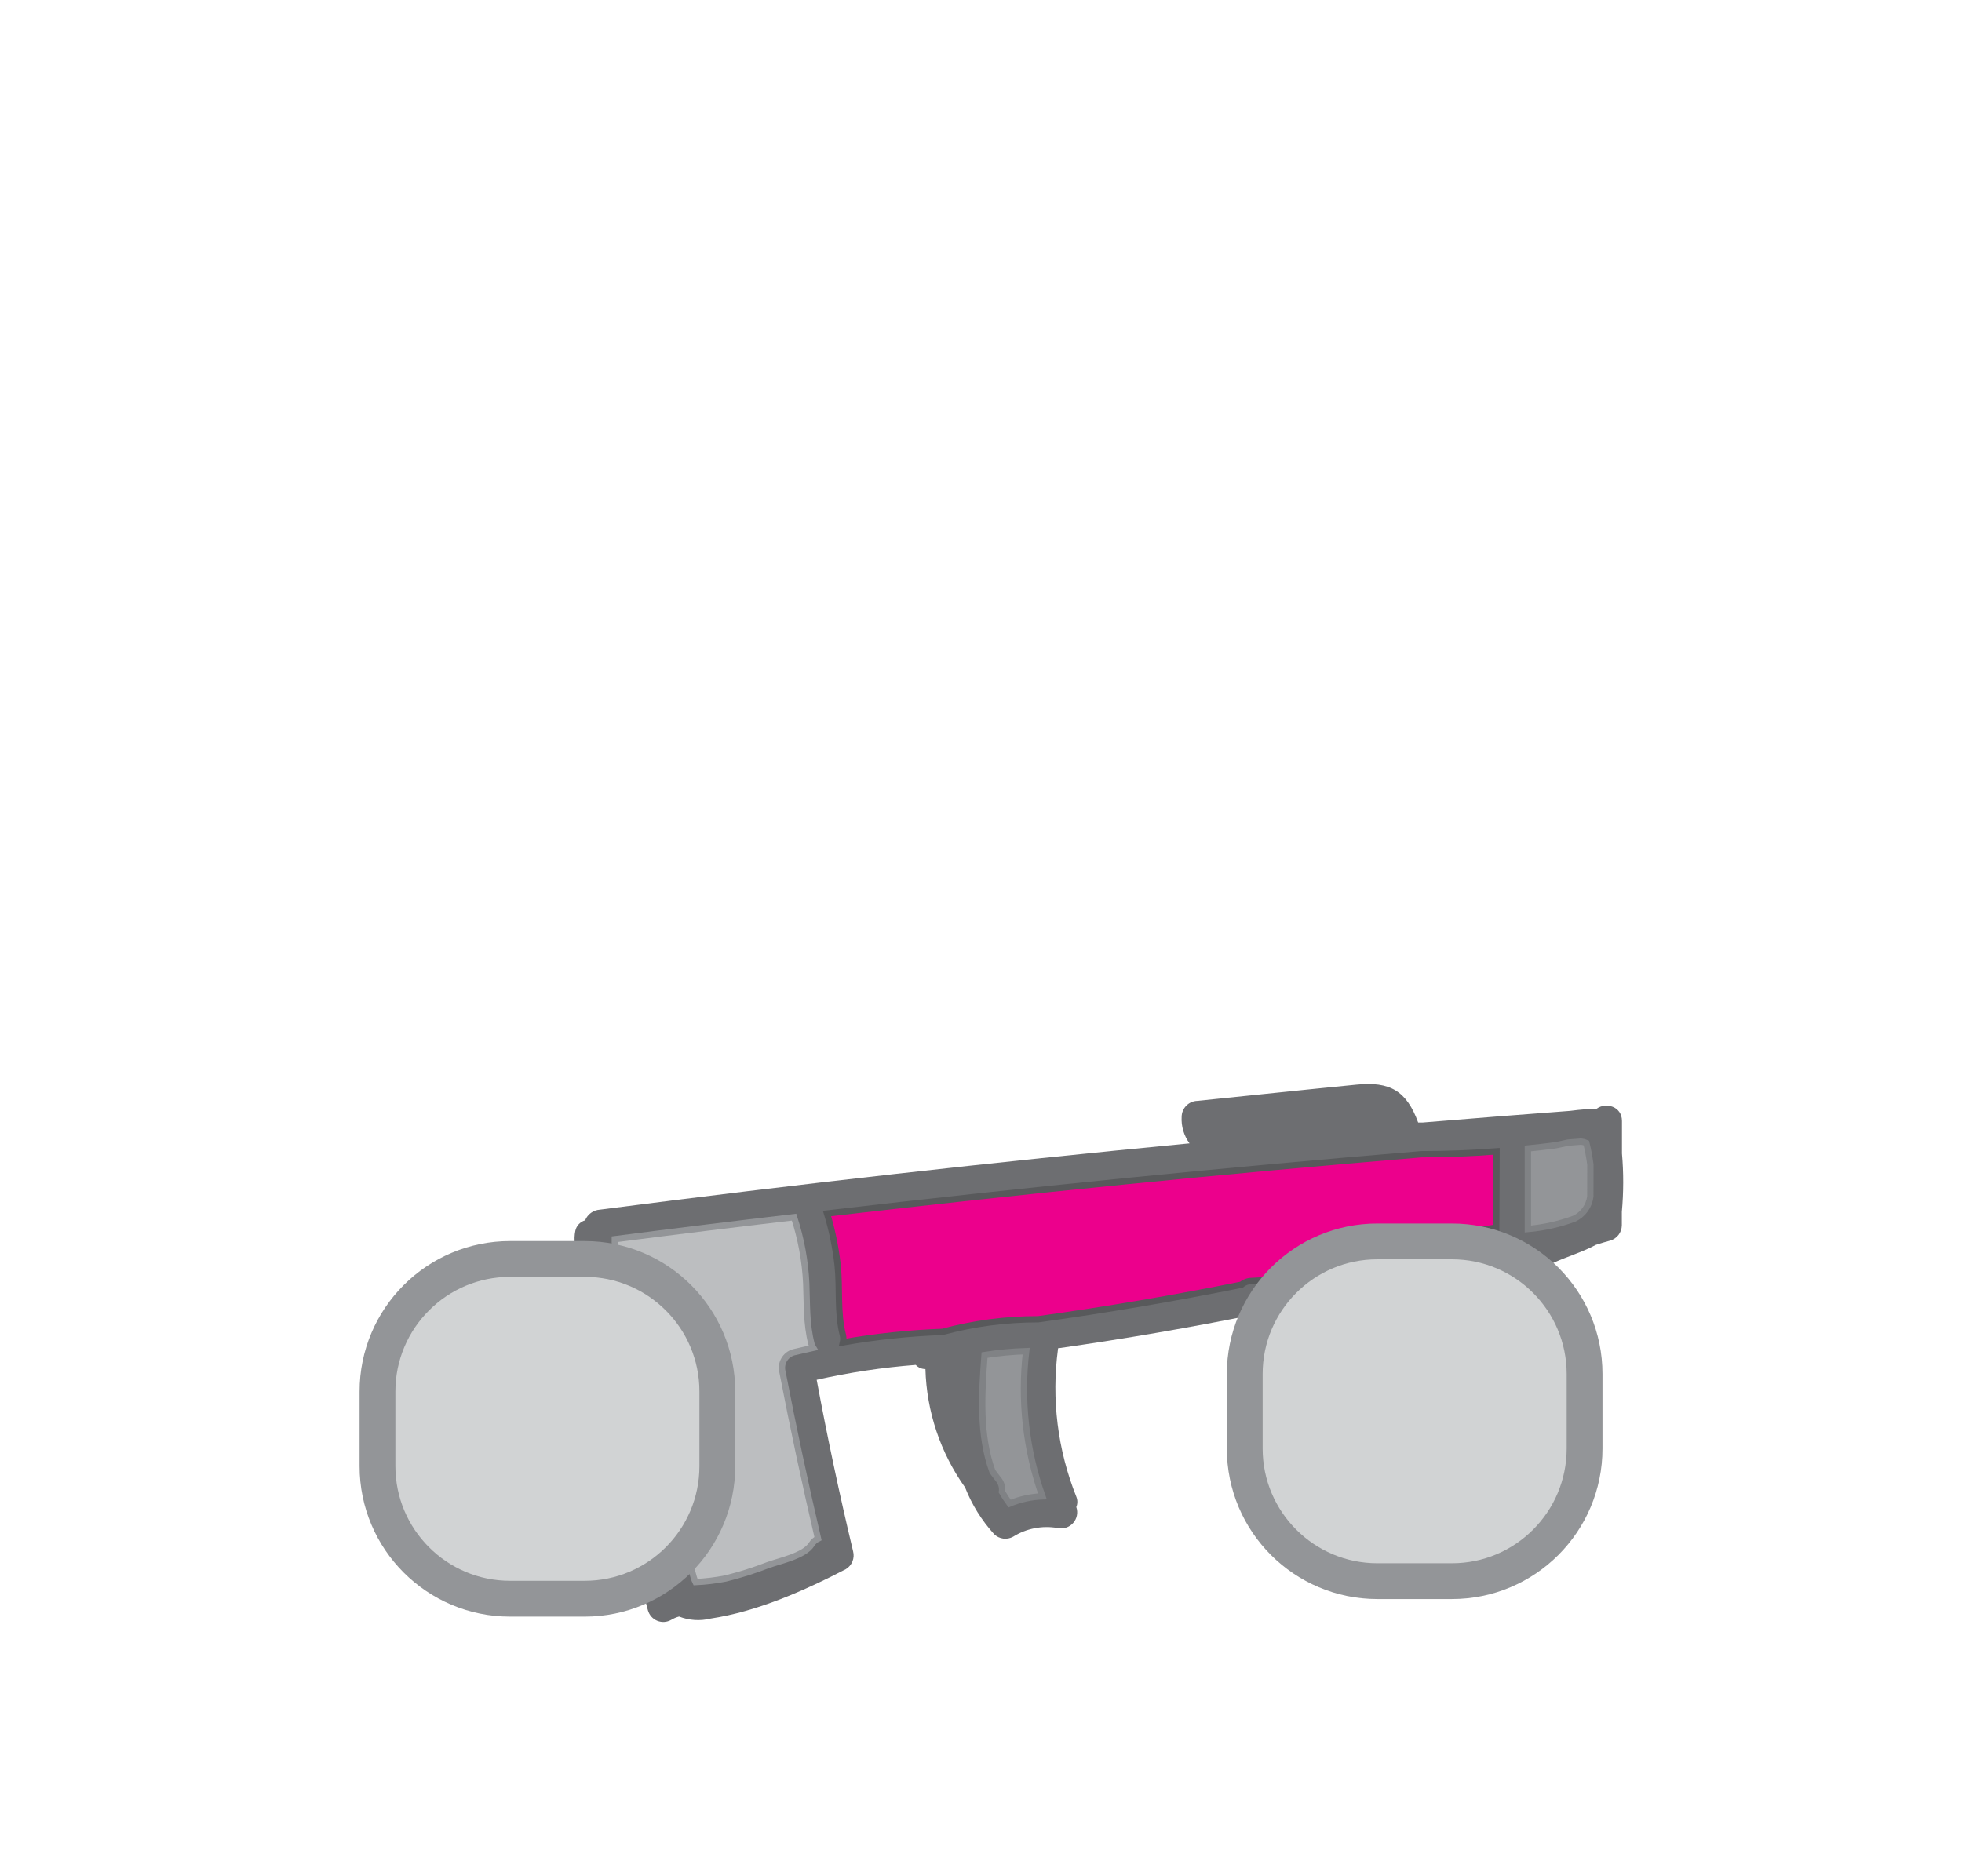
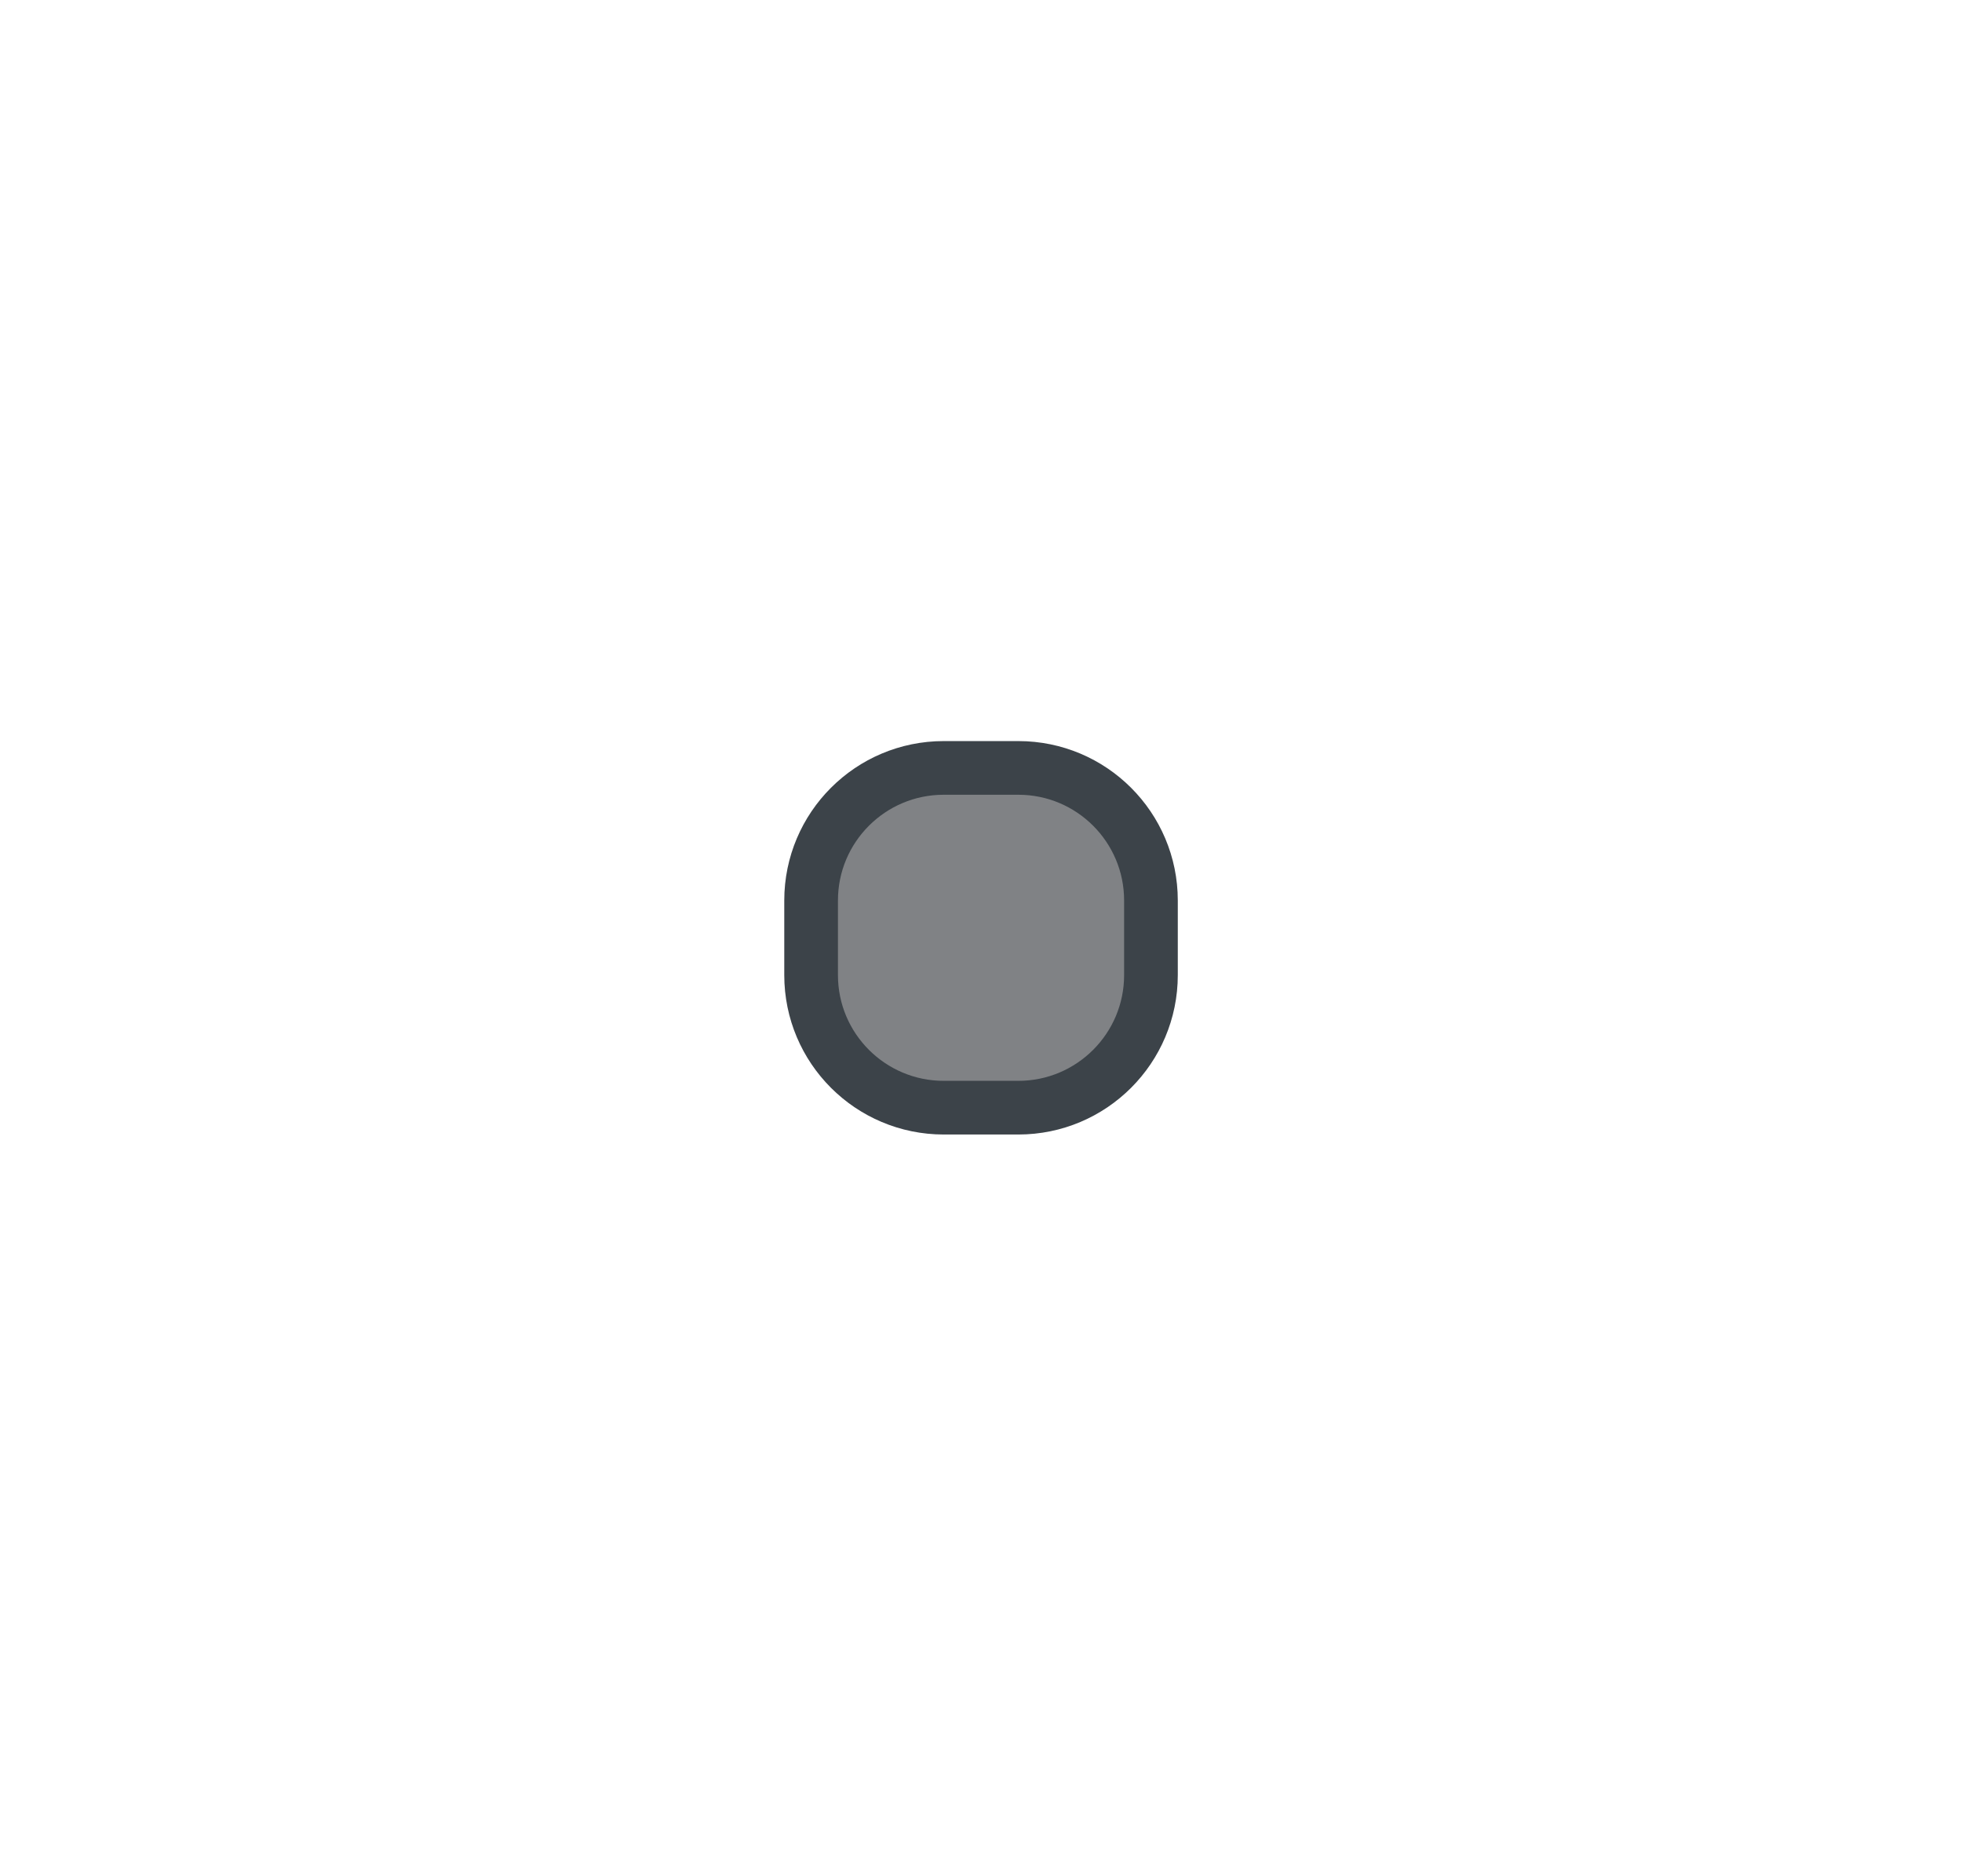
<svg xmlns="http://www.w3.org/2000/svg" width="310.66" height="297.04" viewBox="0 0 310.66 297.04">
-   <path d="M256.82,182.68v-5.15c0-2.32-2.57-3-4-1.94a17.33,17.33,0,0,0-1.8.09c-.82.06-1.63.16-2.45.26q-11.65.87-23.29,1.84h-.73c-1.83-5-4.44-6.54-9.77-6-8.4.82-16.79,1.72-25.18,2.57a2.56,2.56,0,0,0-2.5,2.5,6.48,6.48,0,0,0,1.25,4.23Q141.59,185.55,95,191.58a2.71,2.71,0,0,0-2.35,1.69,2.21,2.21,0,0,0-1.55,1.65,6.27,6.27,0,0,0,.59,4.18,2,2,0,0,0,.43.55c-.33,8.29-.39,16.67,1.55,24.78,2,8.3,5.7,16.32,9,24.25a2.27,2.27,0,0,0-1.07,2.7l1,3.68a2.52,2.52,0,0,0,3.67,1.49,4.83,4.83,0,0,1,1.25-.53,8.29,8.29,0,0,0,5,.32c7.39-1.11,14.83-4.41,21.41-7.82a2.54,2.54,0,0,0,1.15-2.82q-3.23-13.51-5.77-27.17A110.14,110.14,0,0,1,145,216.17a2.06,2.06,0,0,0,1.53.66,33.94,33.94,0,0,0,6.28,18.75,24.21,24.21,0,0,0,4.61,7.41,2.54,2.54,0,0,0,3,.39,10,10,0,0,1,7-1.38,2.55,2.55,0,0,0,3-3.32,2.11,2.11,0,0,0,0-1.64,46.39,46.39,0,0,1-2.9-23.39s0-.07,0-.11q15.84-2.25,31.52-5.43a2.47,2.47,0,0,0,.8-.32c5.89-.51,11.47-2.59,17.17-4.08,6-1.58,12.11-2.86,18.24-3.92a2.51,2.51,0,0,0,2,.47l5.31-.95a2.58,2.58,0,0,0,3.21.79c2.07-1,4.71-1.75,6.9-2.94.75-.25,1.51-.47,2.29-.68a2.55,2.55,0,0,0,1.84-2.41v-2c0-.05,0-.1,0-.15A51.85,51.85,0,0,0,256.82,182.68Z" fill="#6d6e71" />
-   <path d="M129.52,243.68a2.47,2.47,0,0,0-1,.9c-1.16,1.85-5,2.6-6.92,3.3a54.81,54.81,0,0,1-6.72,2.12,32.7,32.7,0,0,1-4.75.57c-.41-.83-.58-2.17-1-3a2,2,0,0,0-2.16-1.27c-2.92-7-6.07-14.14-8.1-21.45-2.23-8-2.18-16.39-1.85-24.66a2.47,2.47,0,0,0,.33-1.23l0-2.7q14.18-1.83,28.38-3.49a39.85,39.85,0,0,1,1.93,10.5c.13,3.24,0,6.35.81,9.52a2.59,2.59,0,0,0,.29.68c-1,.23-2.08.46-3.12.71a2.56,2.56,0,0,0-1.75,3.08Q126.45,230.54,129.52,243.68Z" fill="#bcbec0" stroke="#939598" stroke-miterlimit="10" />
-   <path d="M159.86,238.13a18.7,18.7,0,0,1-1.21-1.85,2.53,2.53,0,0,0-.58-2c-.33-.4-.62-.82-.93-1.23-2.1-5.73-1.72-12.27-1.25-18.44a53.35,53.35,0,0,1,6.59-.62,51.07,51.07,0,0,0,2.57,23A15,15,0,0,0,159.86,238.13Z" fill="#939598" stroke="#808285" stroke-miterlimit="10" />
-   <path d="M236.91,194.49a2.81,2.81,0,0,0-.47,0c-6.38,1-12.72,2.32-19,3.9s-12.73,4.27-19.32,4.49a2.41,2.41,0,0,0-1.55.59q-16,3.22-32.18,5.47a57.71,57.71,0,0,0-15.16,2,116.17,116.17,0,0,0-15.76,1.66,2.54,2.54,0,0,0,0-1.12c-.94-3.61-.45-7.39-.84-11.08a45.27,45.27,0,0,0-1.68-8.21q47-5.48,94.13-9.39,5.95,0,11.88-.46Z" fill="#ec008c" stroke="#58595b" stroke-miterlimit="10" />
-   <path d="M251.81,189.49a4.5,4.5,0,0,1-2.54,3.52,28.4,28.4,0,0,1-7.35,1.64V181.89c1.4-.14,2.8-.3,4.19-.48.59-.08,1.37-.29,2.18-.45l2.06-.16a2.6,2.6,0,0,1,.83.22c.25,1,.48,2.21.64,3.41Z" fill="#939598" stroke="#808285" stroke-miterlimit="10" />
-   <rect x="59.77" y="199.39" width="53.81" height="53.81" rx="21" ry="21" fill="#d1d3d4" stroke="#939598" stroke-miterlimit="10" stroke-width="5.67" />
-   <rect x="197.09" y="196.61" width="53.81" height="53.81" rx="21" ry="21" fill="#d1d3d4" stroke="#939598" stroke-miterlimit="10" stroke-width="5.67" />
+   <rect x="128.43" y="121.62" width="53.81" height="53.81" rx="21" ry="21" fill="#808285" stroke="#3c4349" stroke-miterlimit="10" stroke-width="8.5" />
</svg>
